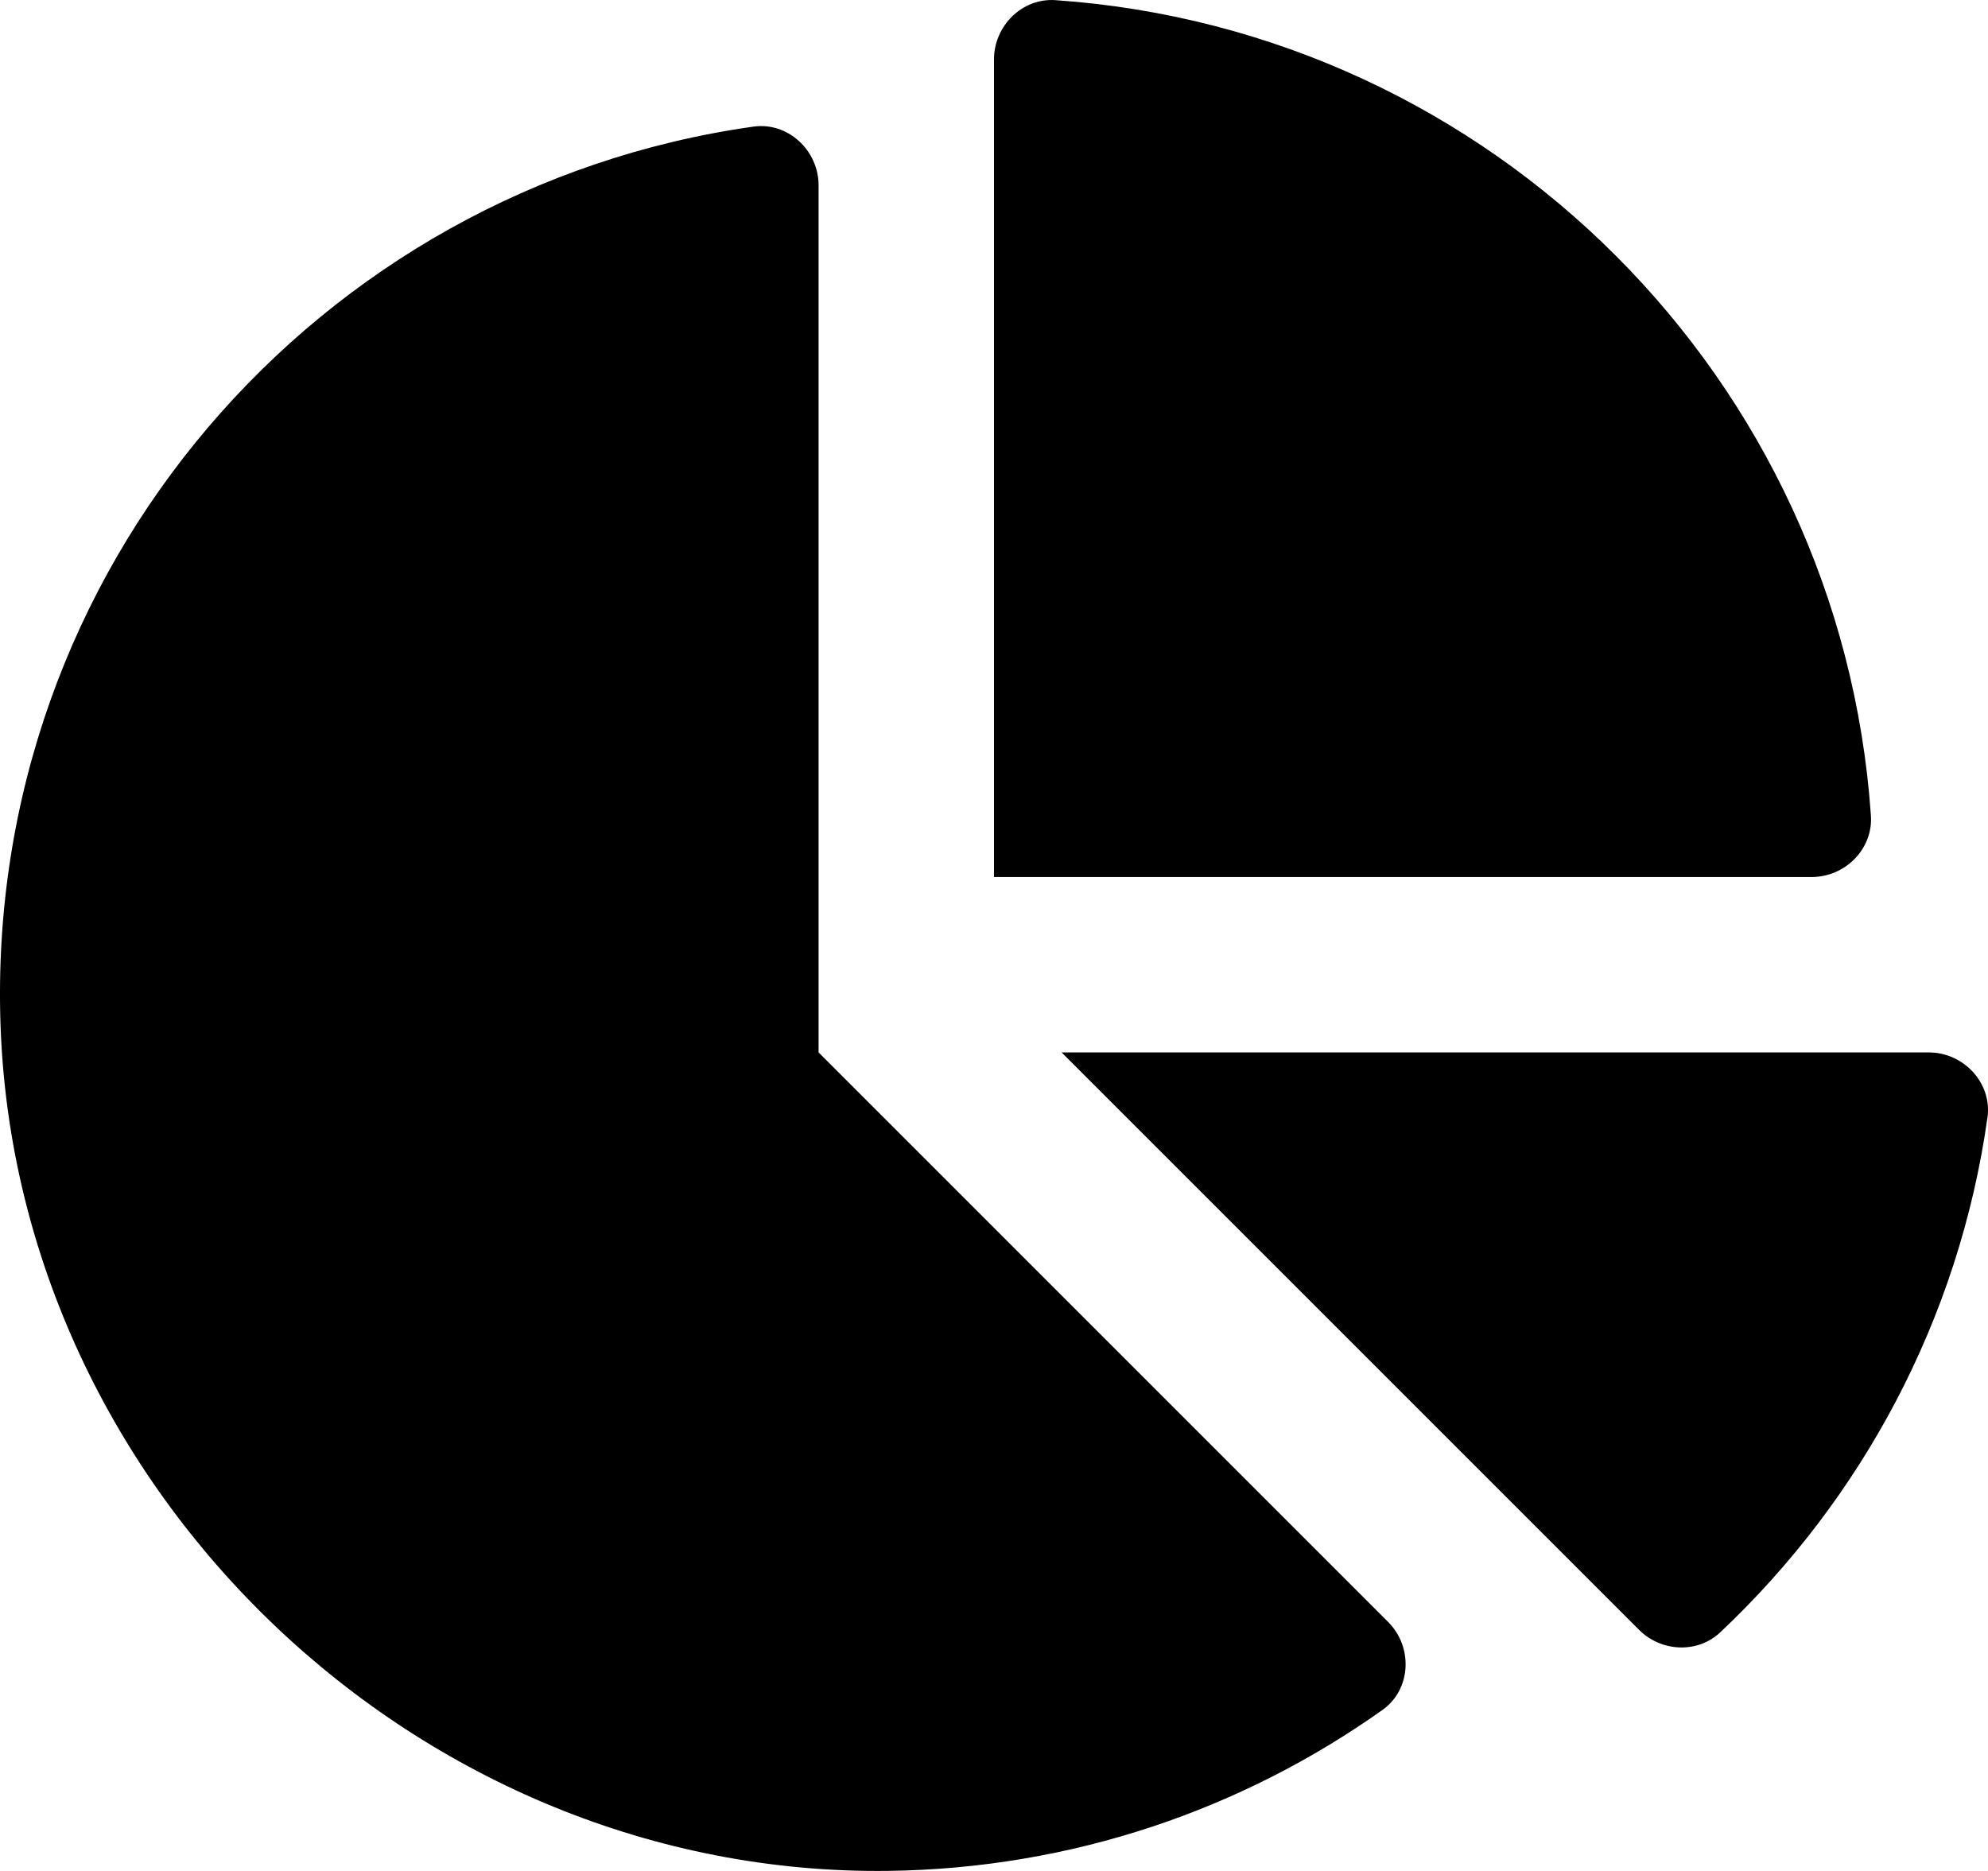
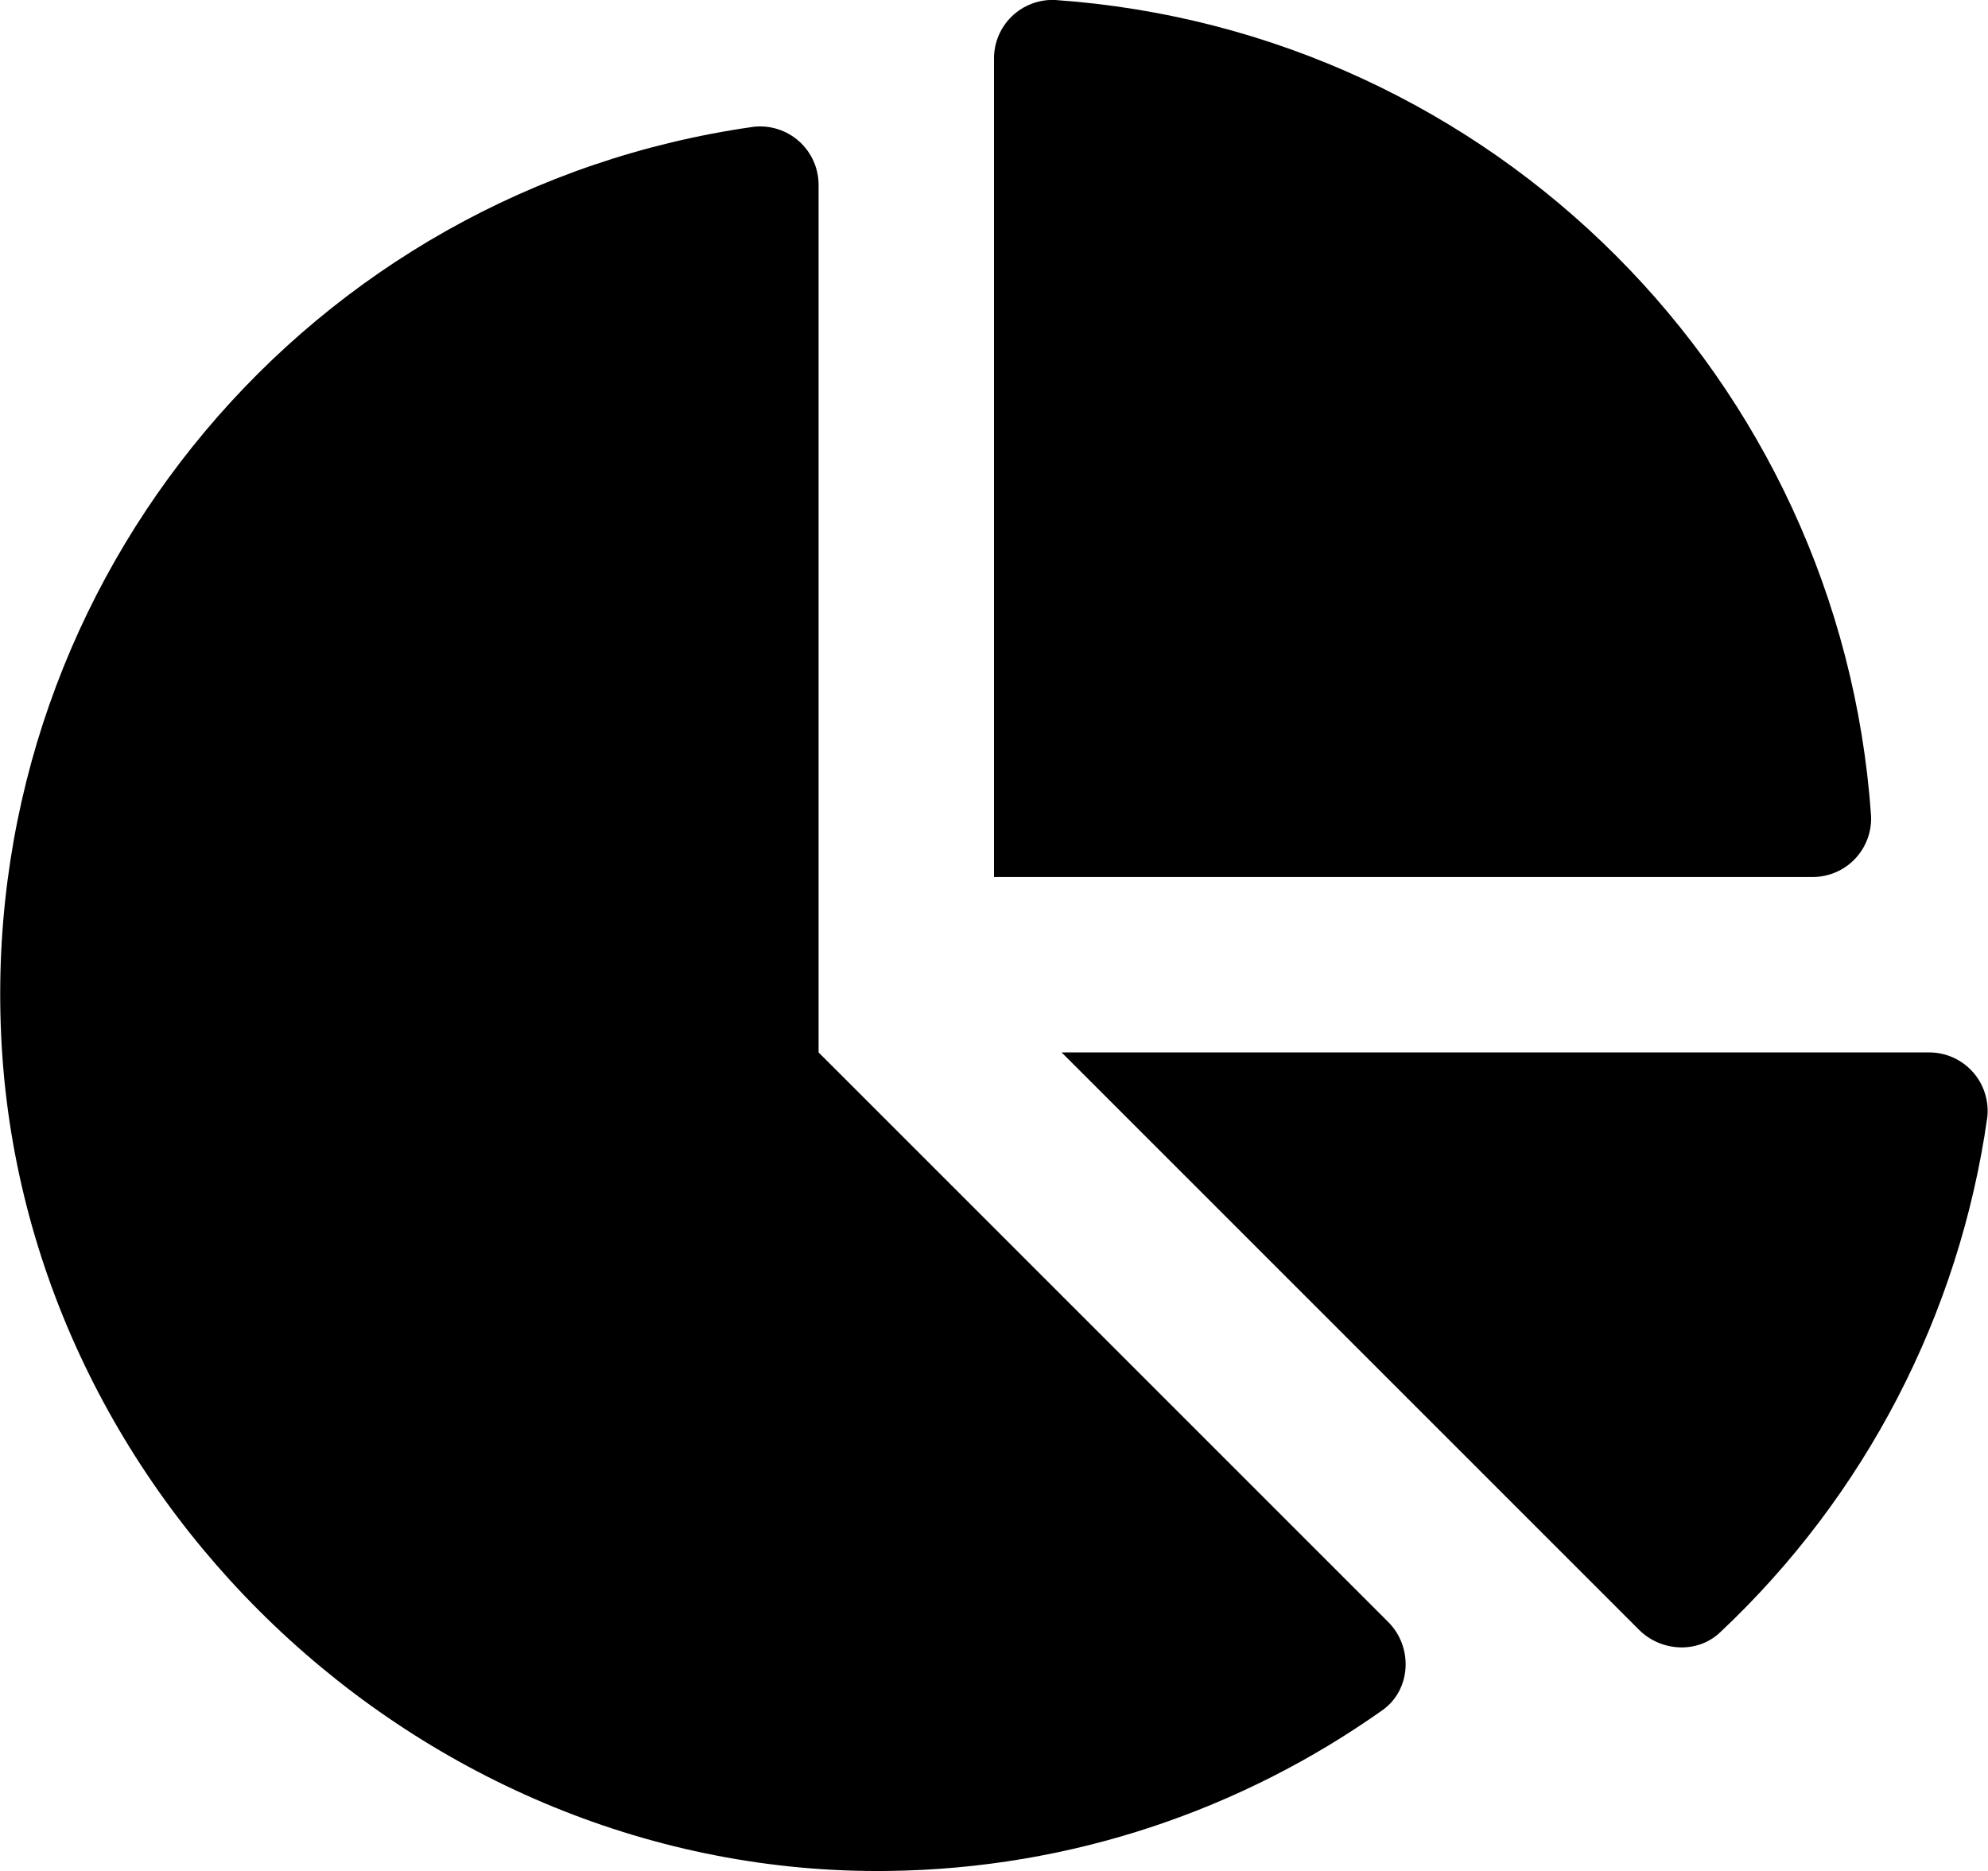
- <svg xmlns="http://www.w3.org/2000/svg" viewBox="0 0 544 512">
-   <path d="M527.79 288H290.5l158.03 158.03c6.04 6.04 15.98 6.53 22.19.68 38.7-36.46 65.32-85.61 73.13-140.86 1.34-9.46-6.51-17.85-16.06-17.85zm-15.83-64.8C503.72 103.74 408.26 8.28 288.8.04 279.68-.59 272 7.1 272 16.24V240h223.77c9.14 0 16.82-7.68 16.19-16.8zM224 288V50.71c0-9.55-8.39-17.4-17.84-16.06C86.99 51.49-4.1 155.6.14 280.37 4.5 408.51 114.83 513.59 243.03 511.98c50.4-.63 96.97-16.87 135.26-44.03 7.9-5.6 8.42-17.23 1.57-24.08L224 288z" />
+ <svg xmlns="http://www.w3.org/2000/svg" viewBox="0 0 544 512" fill="currentColor">
+   <path d="M527.8 288H290.5l158 158c6 6 16 6.6 22.2.7a239.5 239.5 0 0073.1-140.9 16 16 0 00-16-17.8zM512 223.2A240.6 240.6 0 00288.8 0 16 16 0 00272 16.2V240h223.8a16 16 0 0016.2-16.8zM224 288V50.7a16 16 0 00-17.8-16A239.8 239.8 0 00.2 280.4C4.4 408.5 114.7 513.6 243 512c50.4-.6 97-16.9 135.3-44 7.9-5.6 8.4-17.3 1.6-24.1L224 288z" />
</svg>
